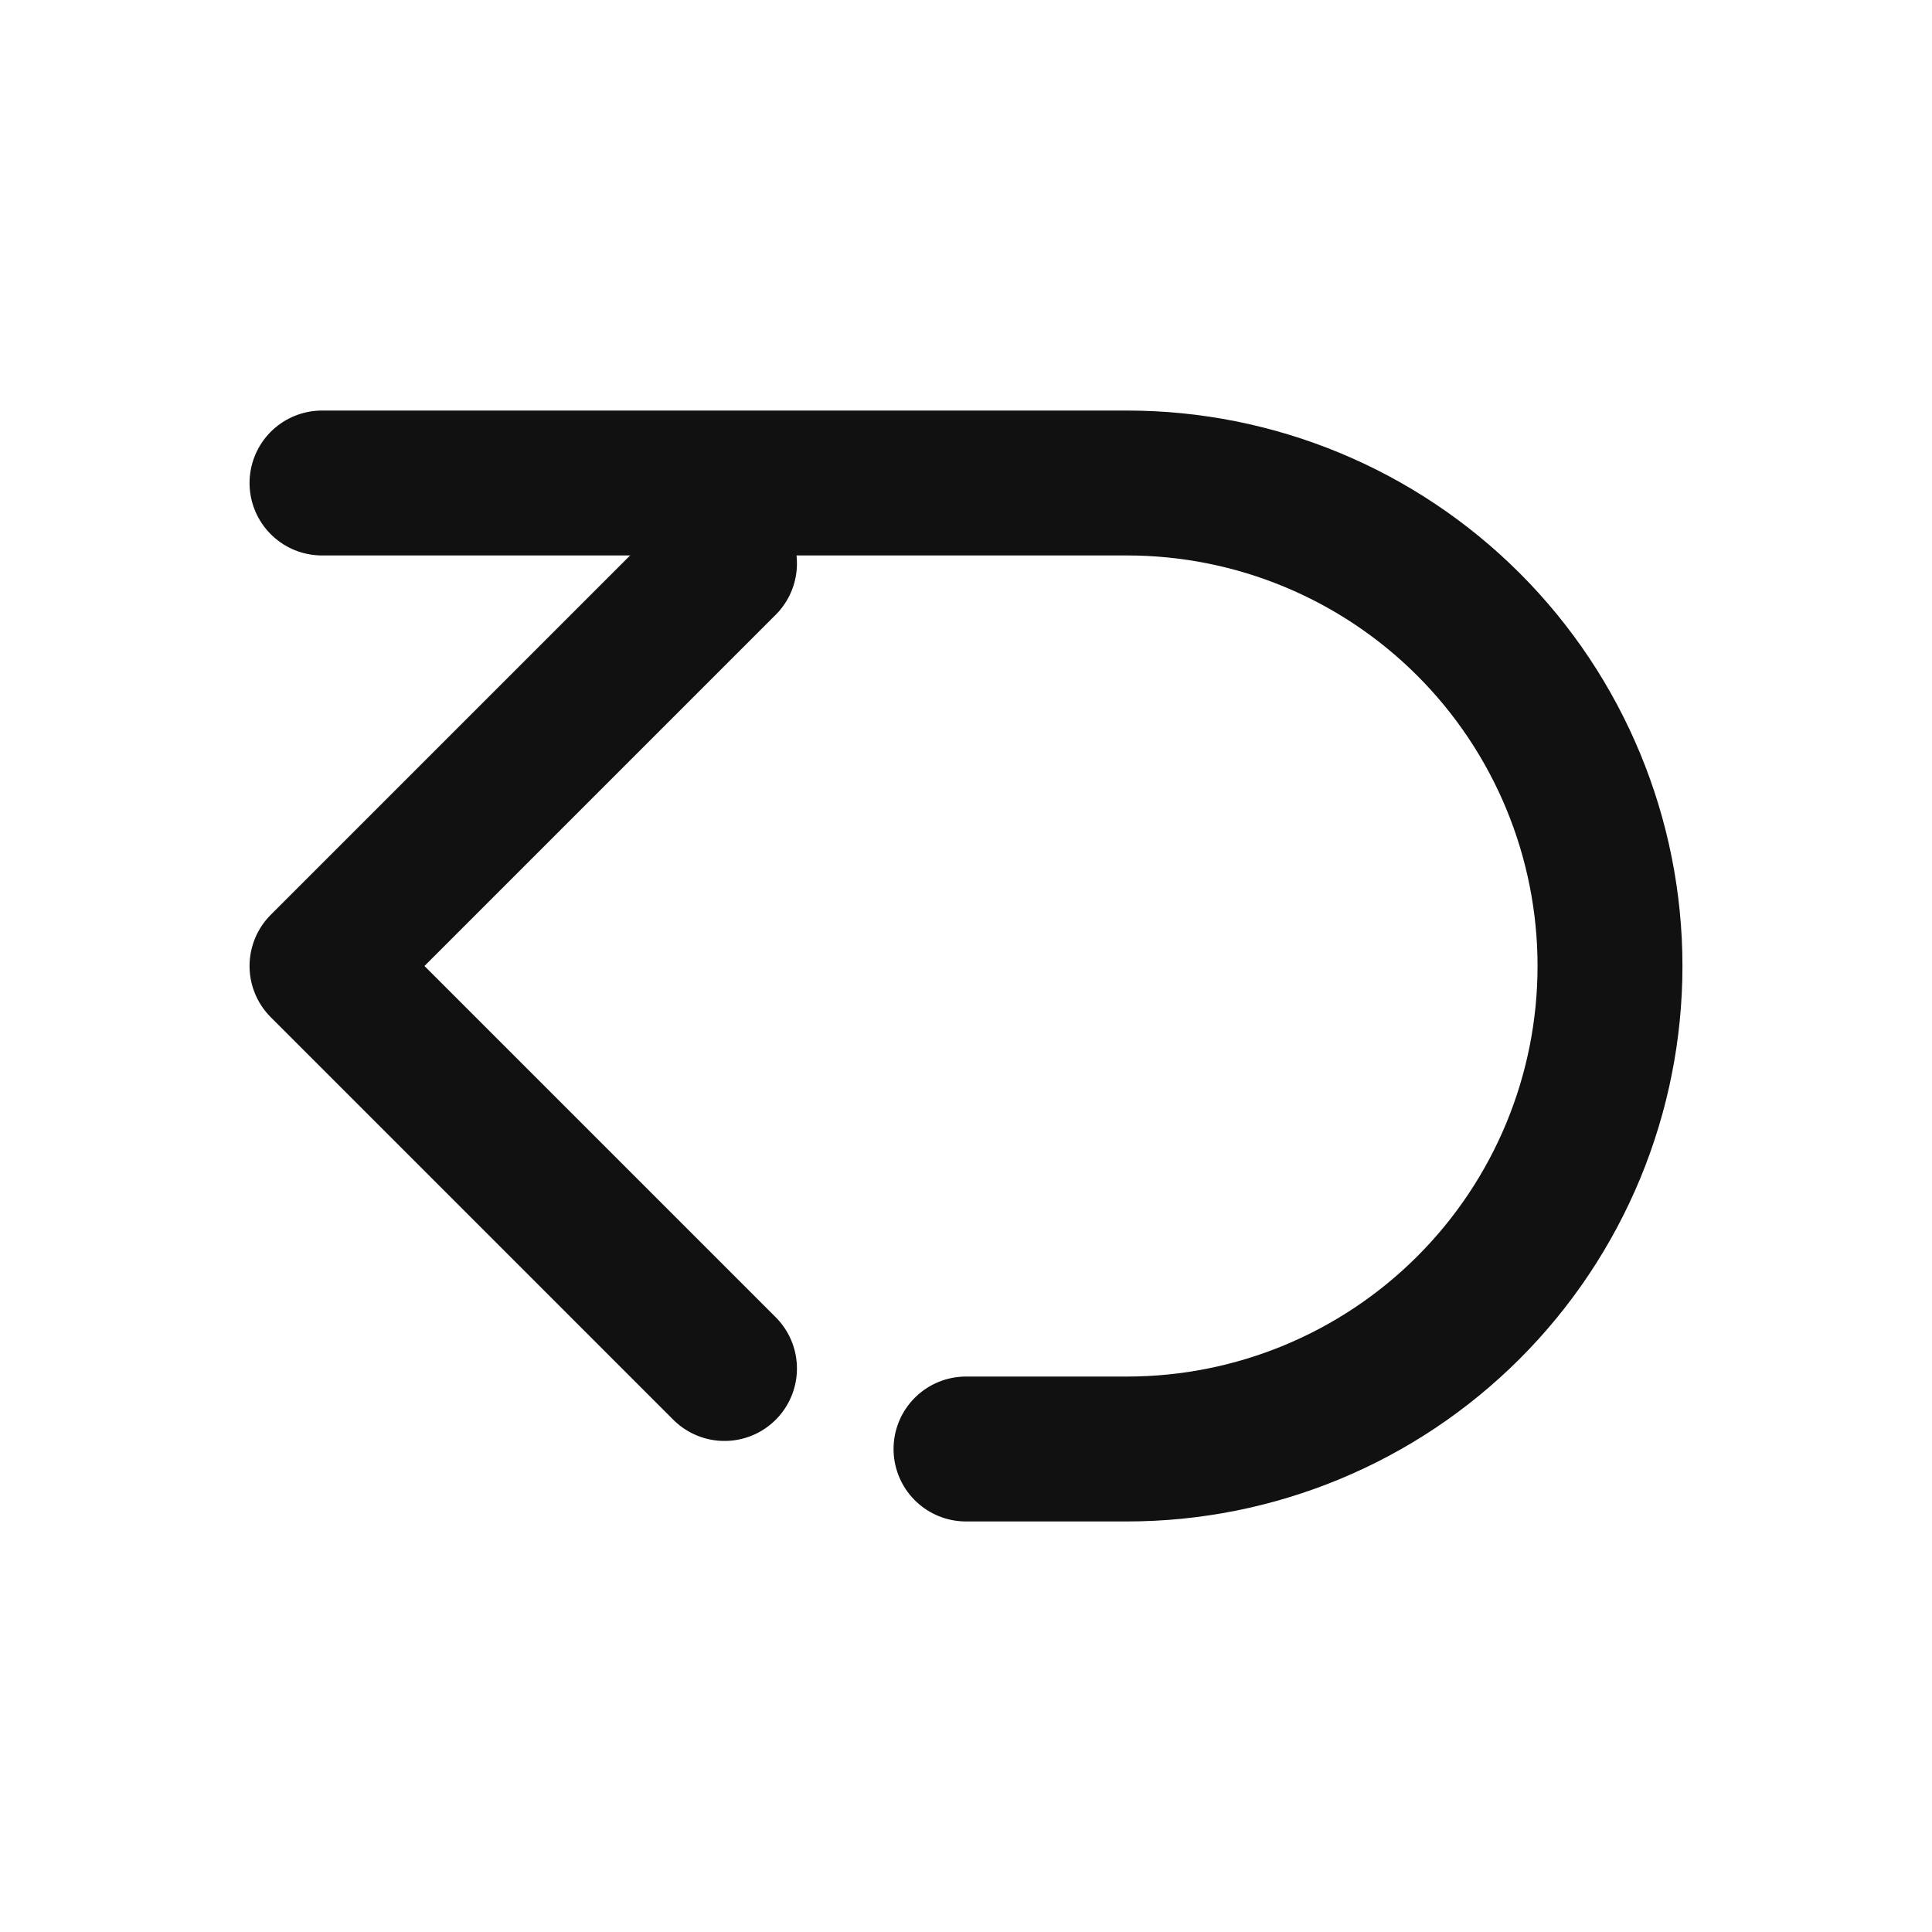
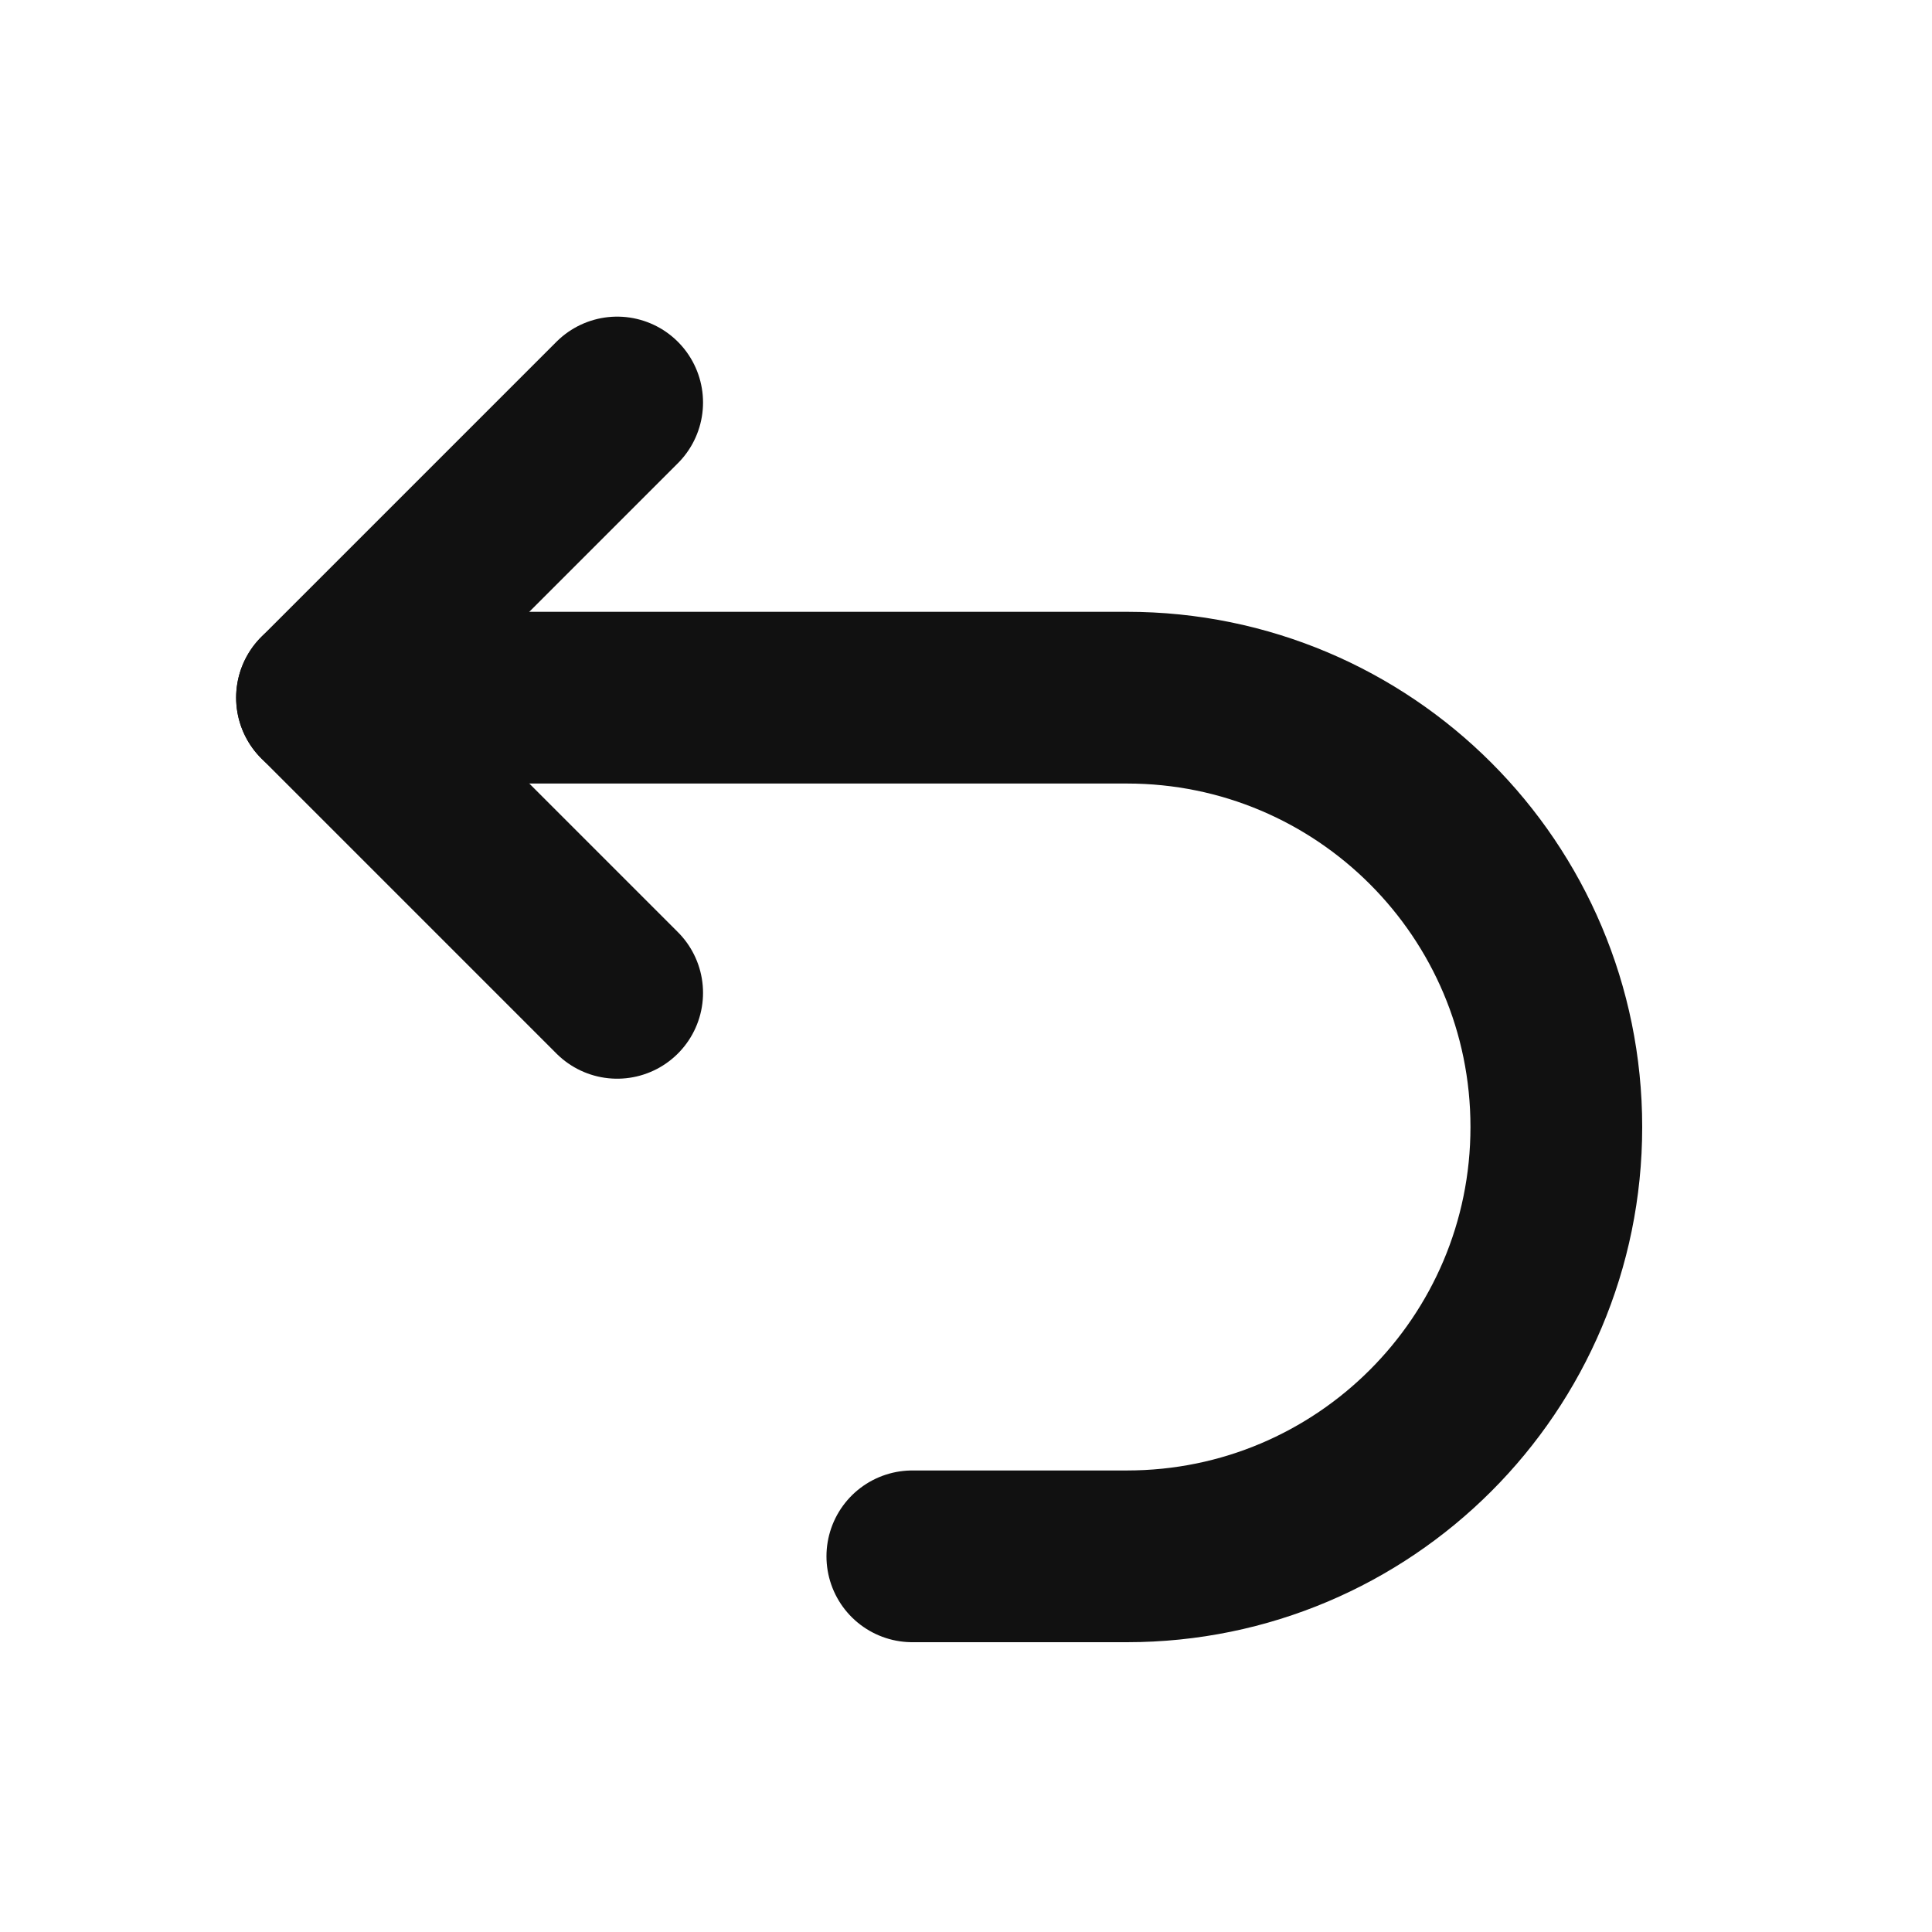
<svg xmlns="http://www.w3.org/2000/svg" preserveAspectRatio="none" overflow="visible" style="display: block;" width="18" height="18" viewBox="0 0 18 18" fill="none">
  <g id="icon">
-     <path id="Vector" d="M6.75 5.25L3 9L6.75 12.75" stroke-width="1.35" stroke-linecap="round" stroke-linejoin="round" stroke="#111111" />
-     <path id="Vector_2" d="M3 4.5H10.5C11.694 4.5 12.838 4.974 13.682 5.818C14.526 6.662 15 7.807 15 9C15 10.194 14.526 11.338 13.682 12.182C12.838 13.026 11.694 13.5 10.5 13.5H9" stroke-width="1.35" stroke-linecap="round" stroke-linejoin="round" stroke="#111111" />
+     <path id="Vector" d="M5.75 3.75L3 6.5L5.75 9.25" stroke-width="1.6" stroke-linecap="round" stroke-linejoin="round" stroke="#111111" />
+     <path id="Vector_2" d="M3 6.5H10.5A4 4 0 0 1 10.5 14.5H8.5" stroke-width="1.6" stroke-linecap="round" stroke-linejoin="round" stroke="#111111" />
  </g>
</svg>
